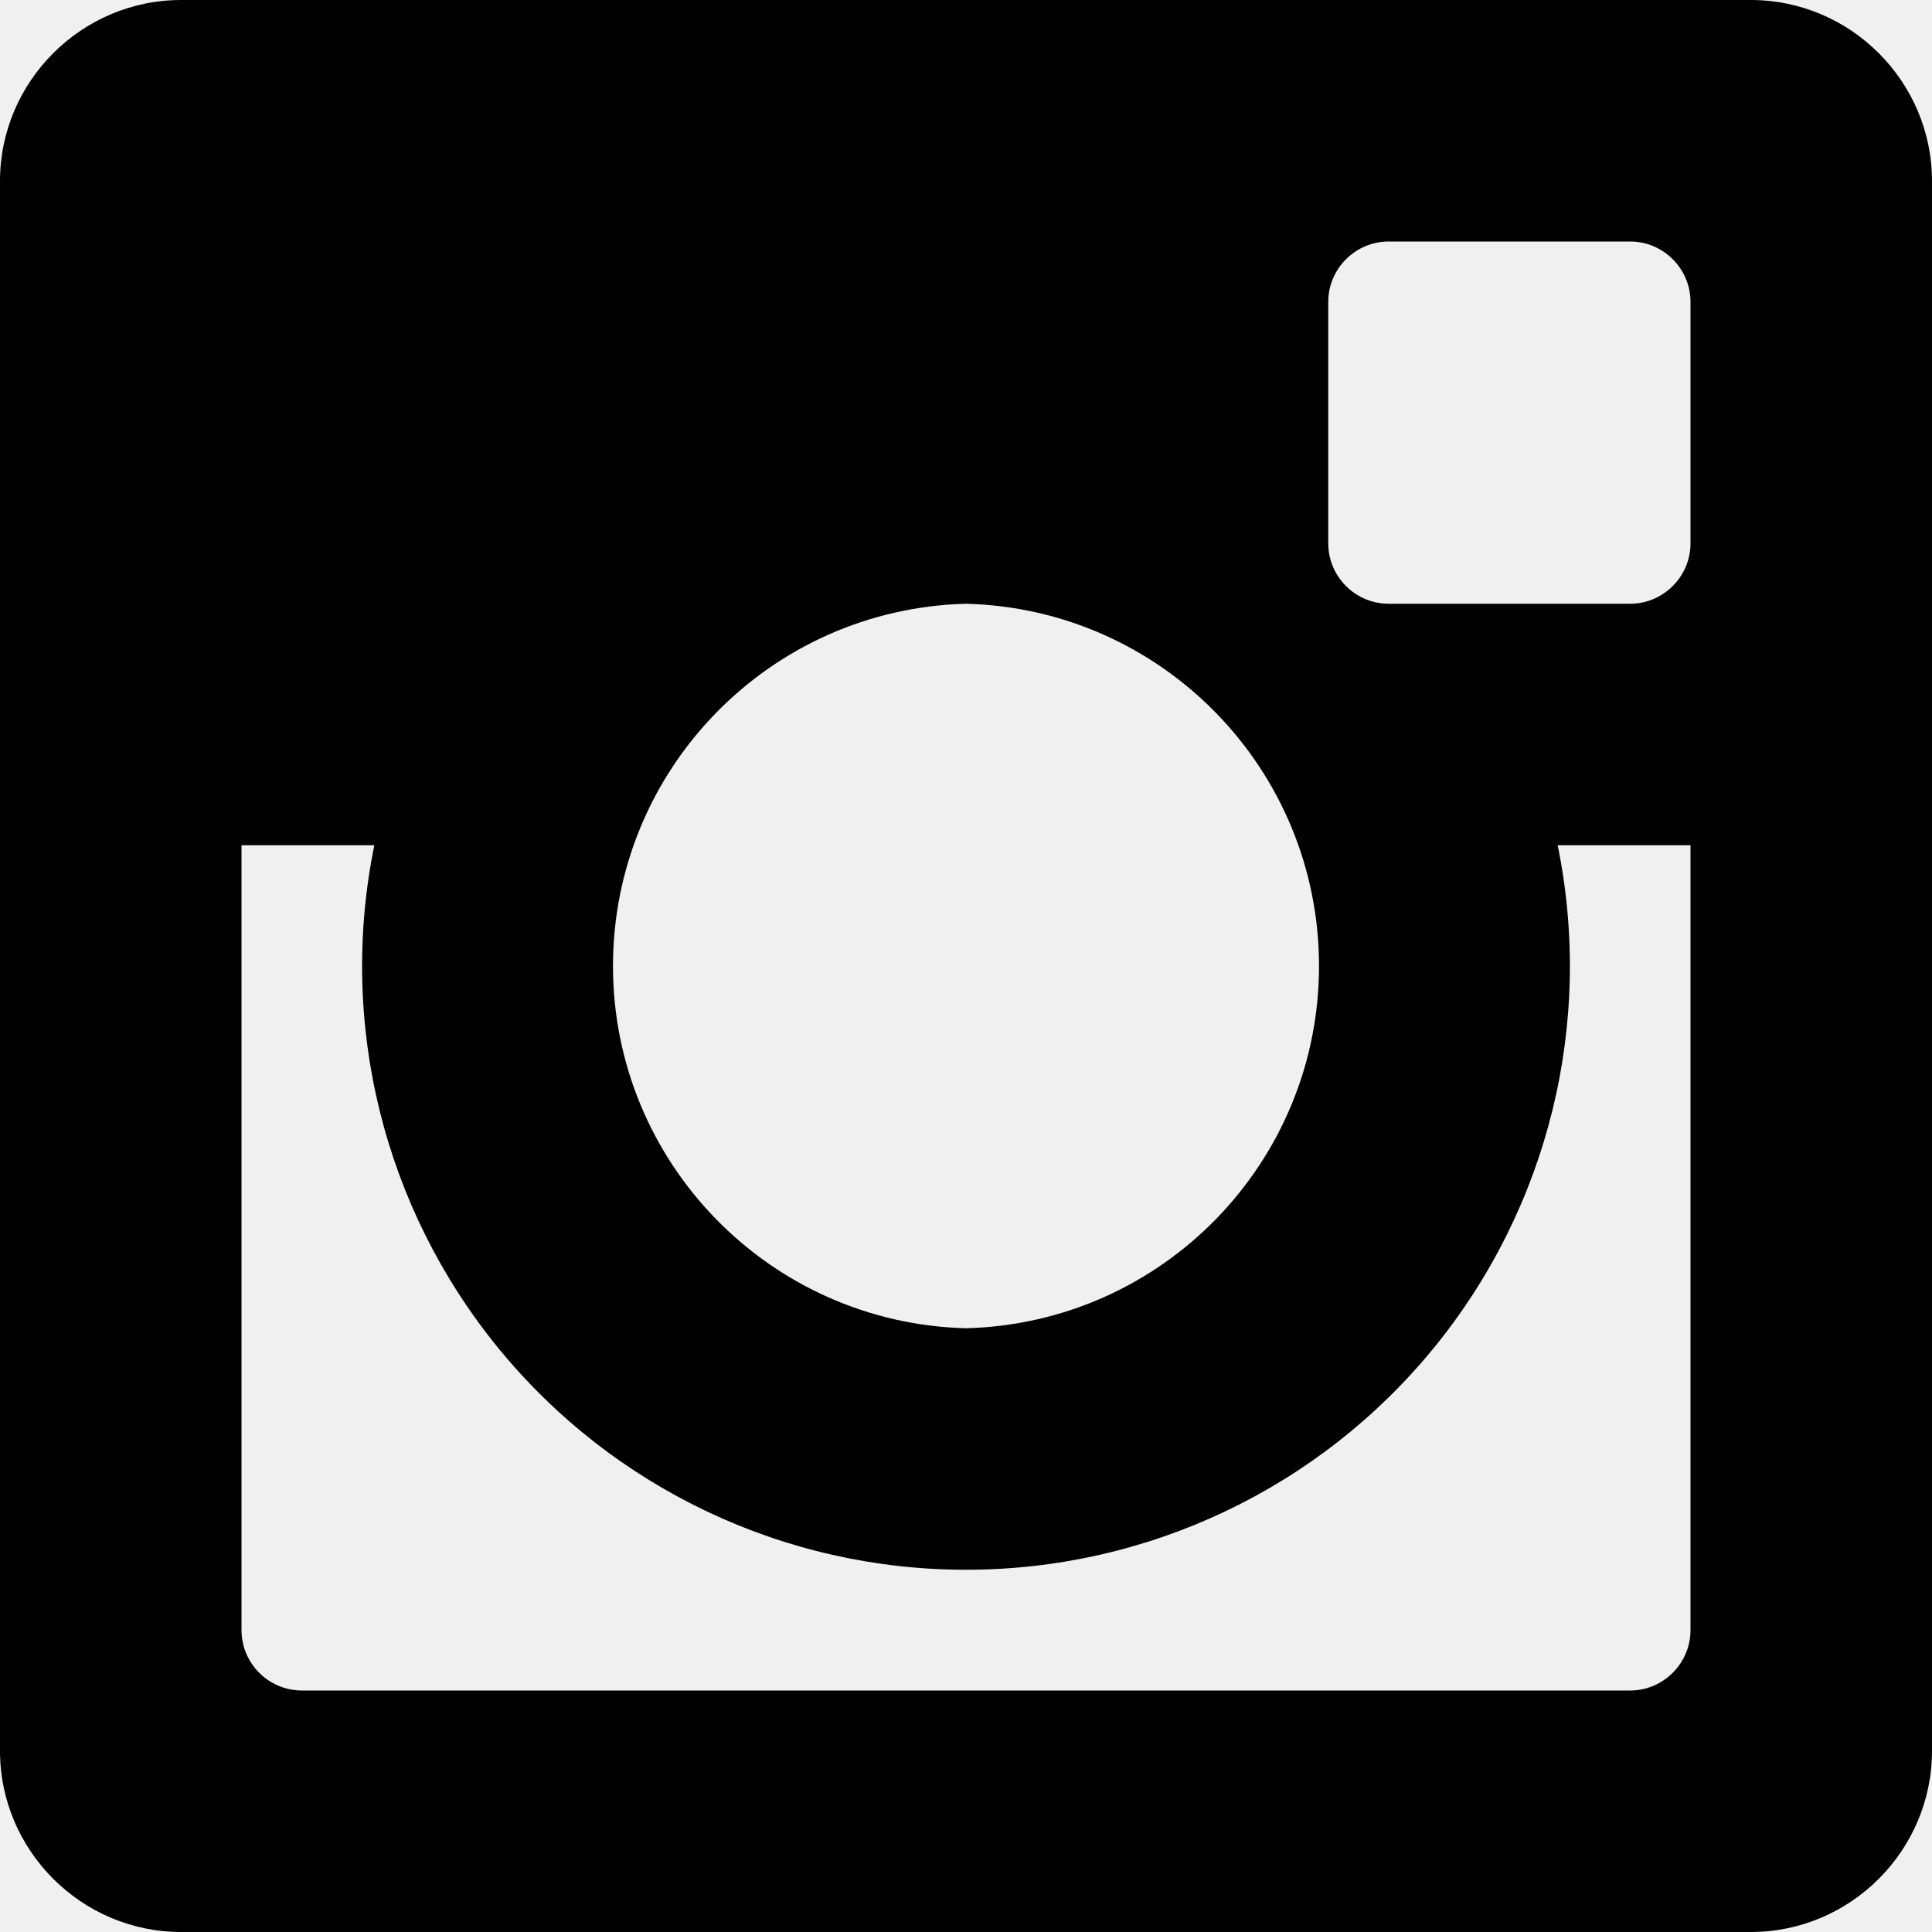
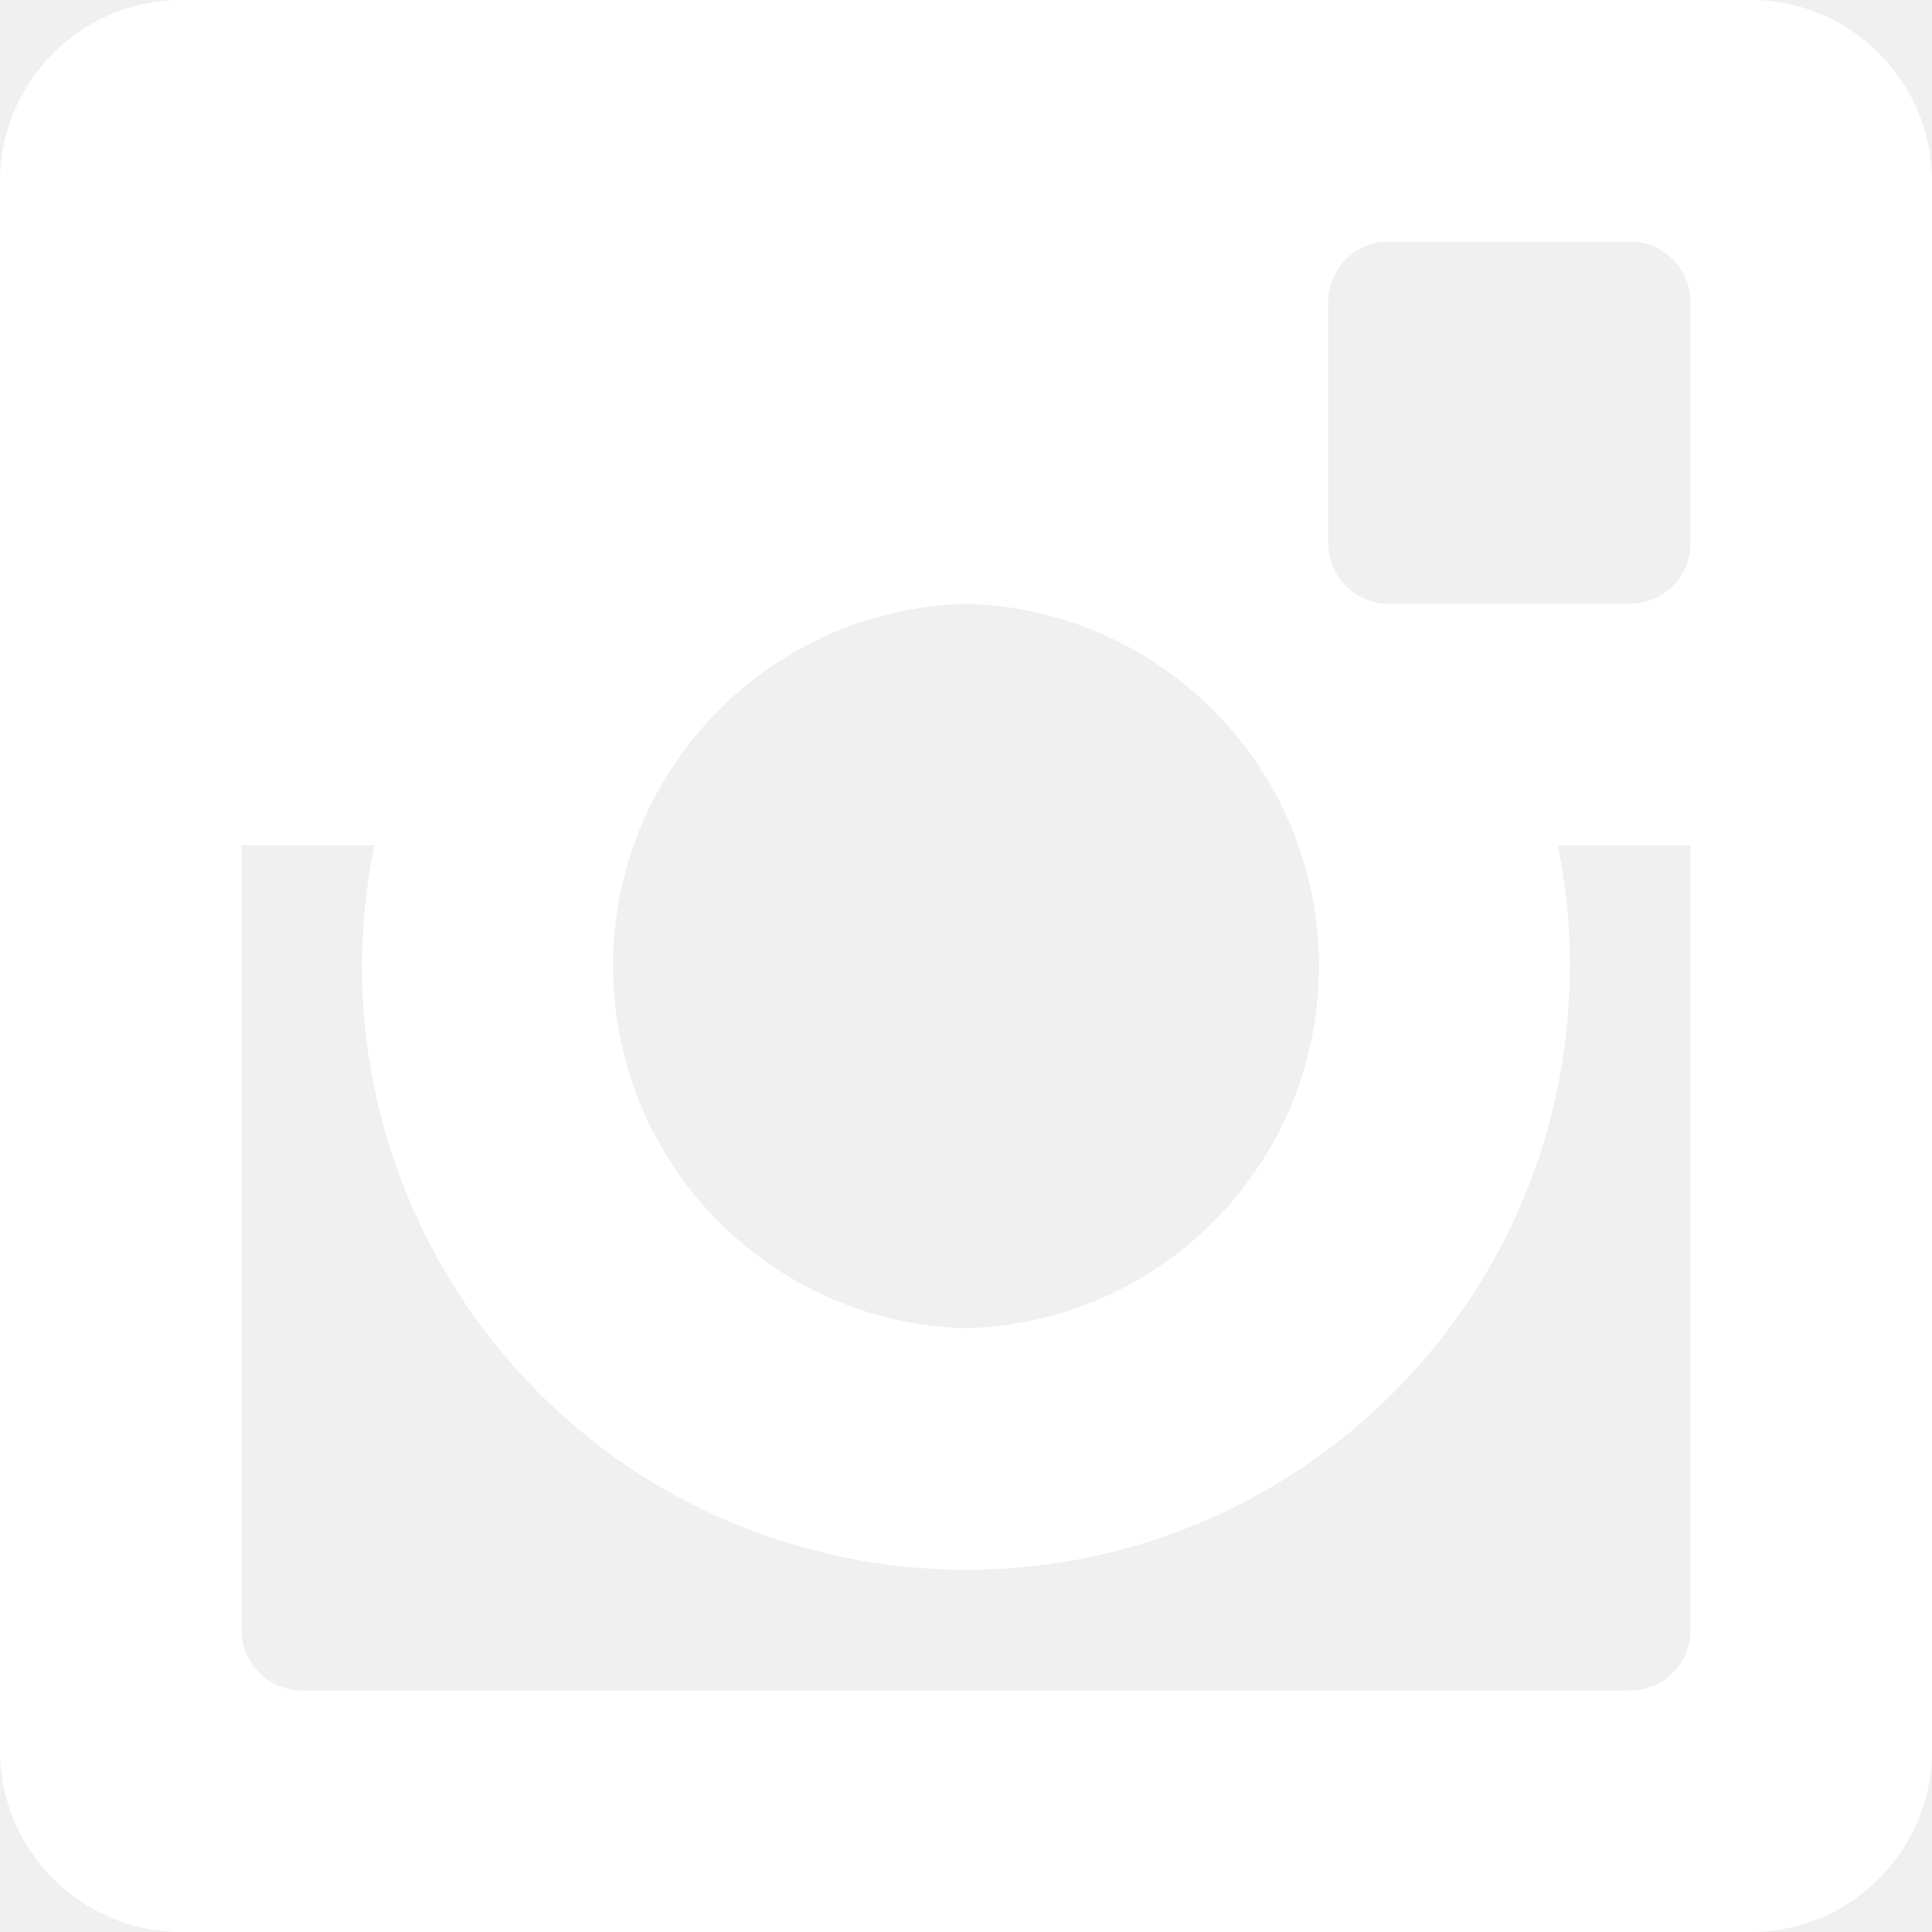
- <svg xmlns="http://www.w3.org/2000/svg" width="16" height="16" viewBox="0 0 16 16">
-   <path d="M14.5 0h-13C.675 0 0 .675 0 1.5v13c0 .825.675 1.5 1.5 1.5h13c.825 0 1.5-.675 1.5-1.5v-13c0-.825-.675-1.5-1.5-1.5zM11 2.5c0-.275.225-.5.5-.5h2c.275 0 .5.225.5.5v2c0 .275-.225.5-.5.5h-2a.501.501 0 0 1-.5-.5v-2zM8 5a3.001 3.001 0 0 1 0 6 3.001 3.001 0 0 1 0-6zm6 8.5c0 .275-.225.5-.5.5h-11a.501.501 0 0 1-.5-.5V7h1.1A4.999 4.999 0 0 0 8 13a4.999 4.999 0 0 0 4.9-6H14v6.5z" />
+ <svg xmlns="http://www.w3.org/2000/svg" version="1.1" id="Layer_1" x="0px" y="0px" width="16px" height="16px" viewBox="0 0 16 16" enable-background="new 0 0 16 16" xml:space="preserve">
+   <path fill="#FFFFFF" d="M14.5,0h-13C0.675,0,0,0.675,0,1.5v13C0,15.325,0.675,16,1.5,16h13c0.825,0,1.5-0.675,1.5-1.5v-13  C16,0.675,15.325,0,14.5,0z M11,2.5C11,2.225,11.225,2,11.5,2h2C13.775,2,14,2.225,14,2.5v2C14,4.775,13.775,5,13.5,5h-2  C11.225,5,11,4.776,11,4.5V2.5z M8,5c1.656,0.043,2.965,1.421,2.922,3.078C10.881,9.674,9.597,10.959,8,11  c-1.657-0.043-2.965-1.421-2.922-3.078C5.119,6.326,6.403,5.041,8,5z M14,13.5c0,0.275-0.225,0.5-0.5,0.5h-11  C2.224,14,2,13.775,2,13.5V7h1.1c-0.553,2.705,1.192,5.346,3.896,5.898C7.327,12.967,7.663,13,8,13c2.761,0.001,5-2.236,5.001-4.997  C13.002,7.666,12.968,7.33,12.9,7H14V13.5z" />
</svg>
